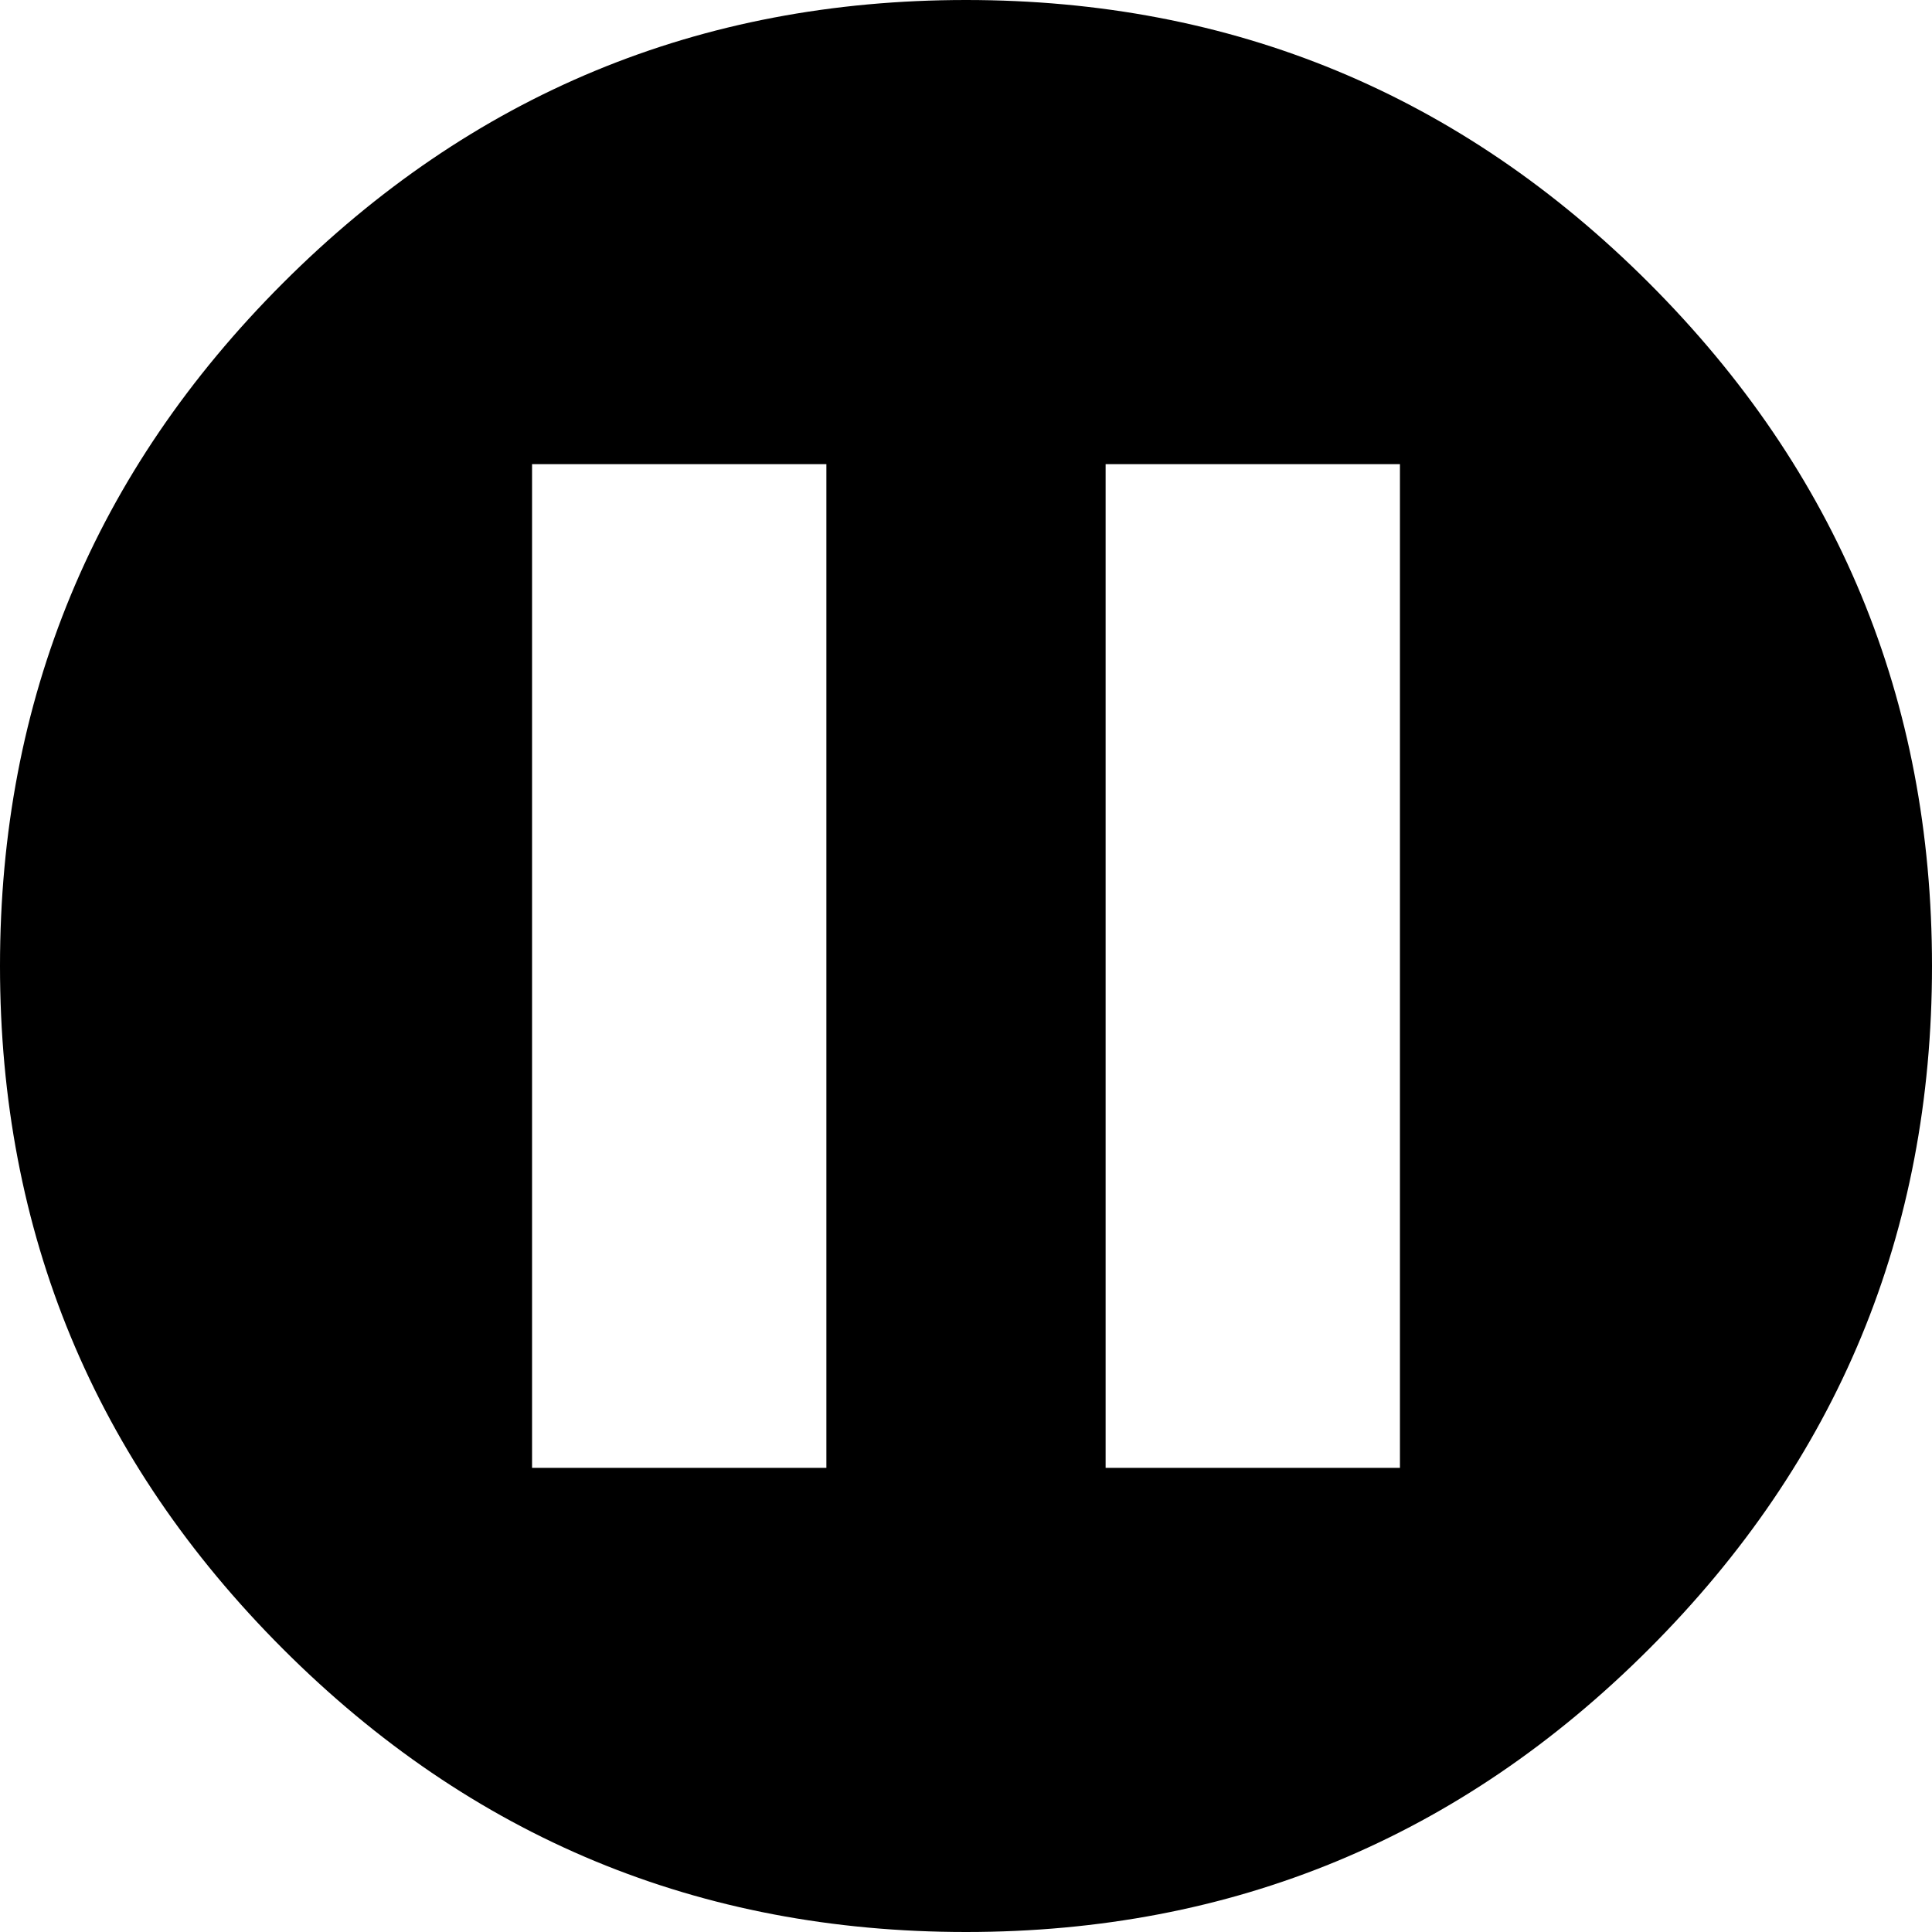
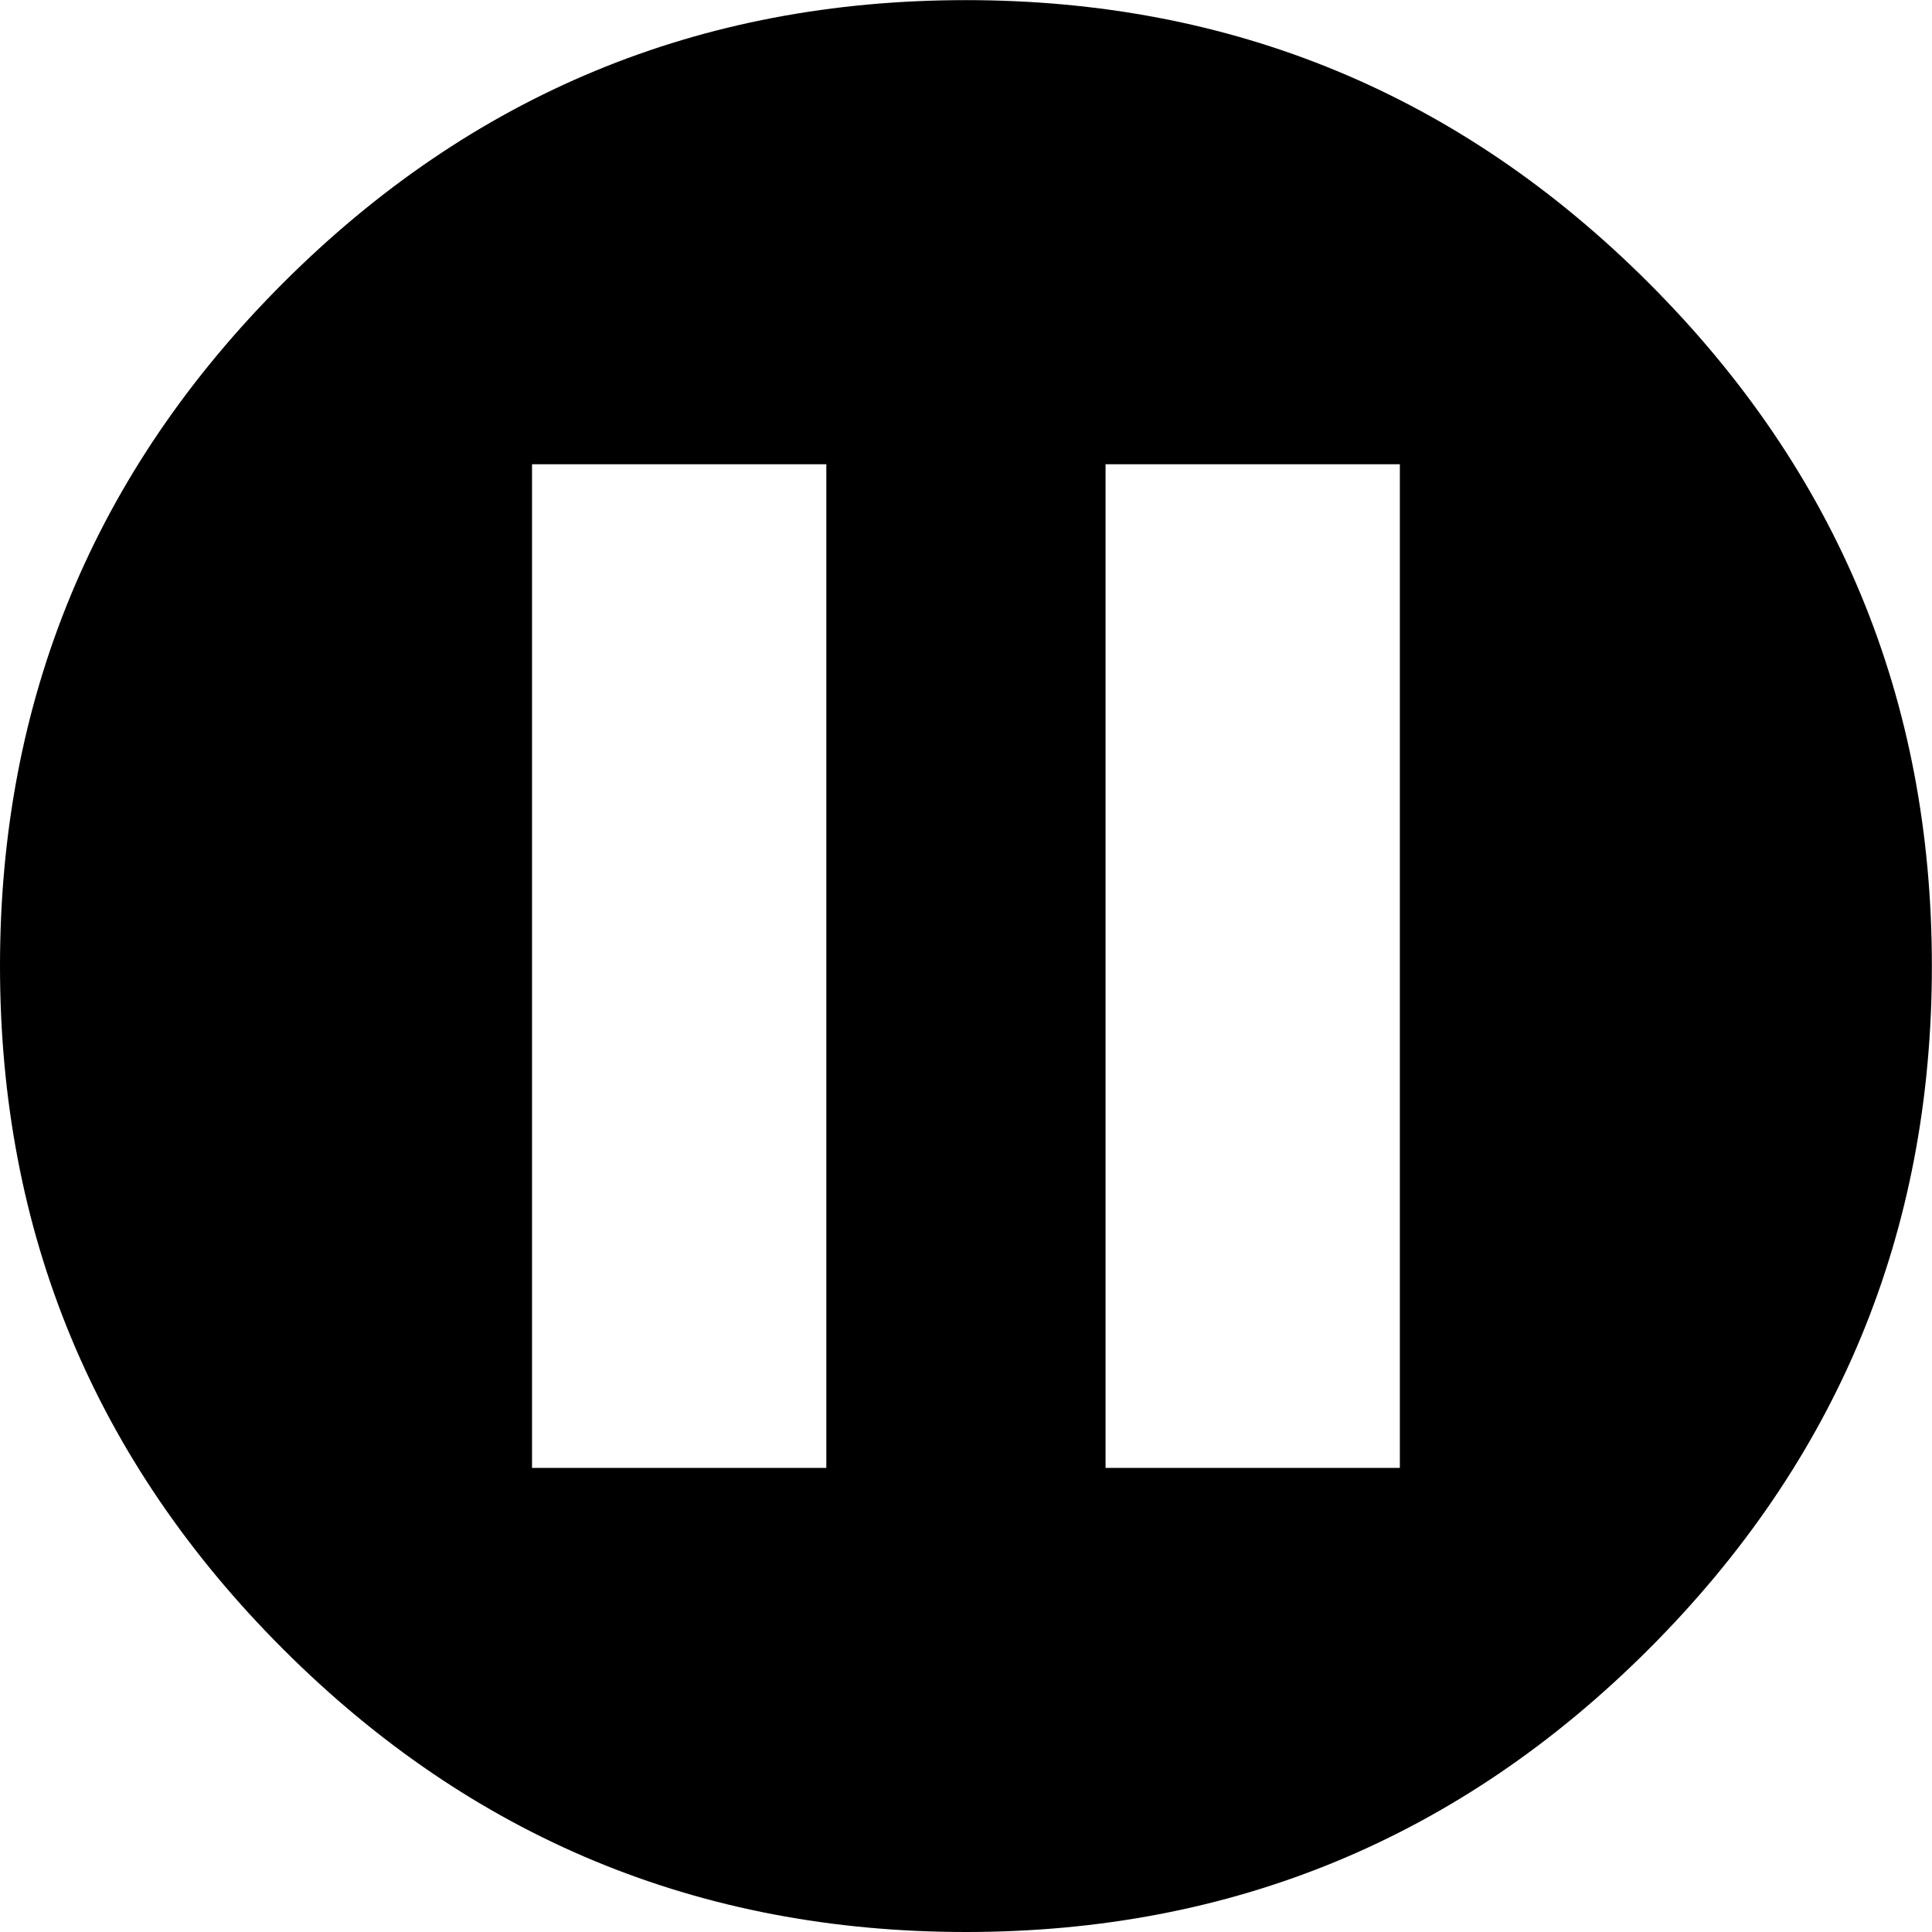
- <svg xmlns="http://www.w3.org/2000/svg" height="1000px" width="1000px">
-   <g>
-     <path d="M0 500c0 -138.021 48.828 -255.859 146.484 -353.516c97.657 -97.656 215.495 -146.484 353.516 -146.484c138.021 0 255.859 48.828 353.516 146.484c97.656 97.657 146.484 215.495 146.484 353.516c0 138.021 -48.828 255.859 -146.484 353.516c-97.657 97.656 -215.495 146.484 -353.516 146.484c-138.021 0 -255.859 -48.828 -353.516 -146.484c-97.656 -97.657 -146.484 -215.495 -146.484 -353.516c0 0 0 0 0 0m275.391 259.766c0 0 152.343 0 152.343 0c0 0 0 -519.532 0 -519.532c0 0 -152.343 0 -152.343 0c0 0 0 519.532 0 519.532c0 0 0 0 0 0m296.875 0c0 0 152.343 0 152.343 0c0 0 0 -519.532 0 -519.532c0 0 -152.343 0 -152.343 0c0 0 0 519.532 0 519.532c0 0 0 0 0 0" />
-   </g>
+ <svg xmlns="http://www.w3.org/2000/svg" height="1000" width="1000">
+   <path d="M0 500.032q0-207.018 146.475-353.493t353.493-146.475 353.493 146.475 146.475 353.493-146.475 353.493-353.493 146.475-353.493-146.475-146.475-353.493zm275.373 259.749l152.334 0l0-519.498l-152.334 0l0 519.498zm296.856 0l152.334 0l0-519.498l-152.334 0l0 519.498z" />
</svg>
